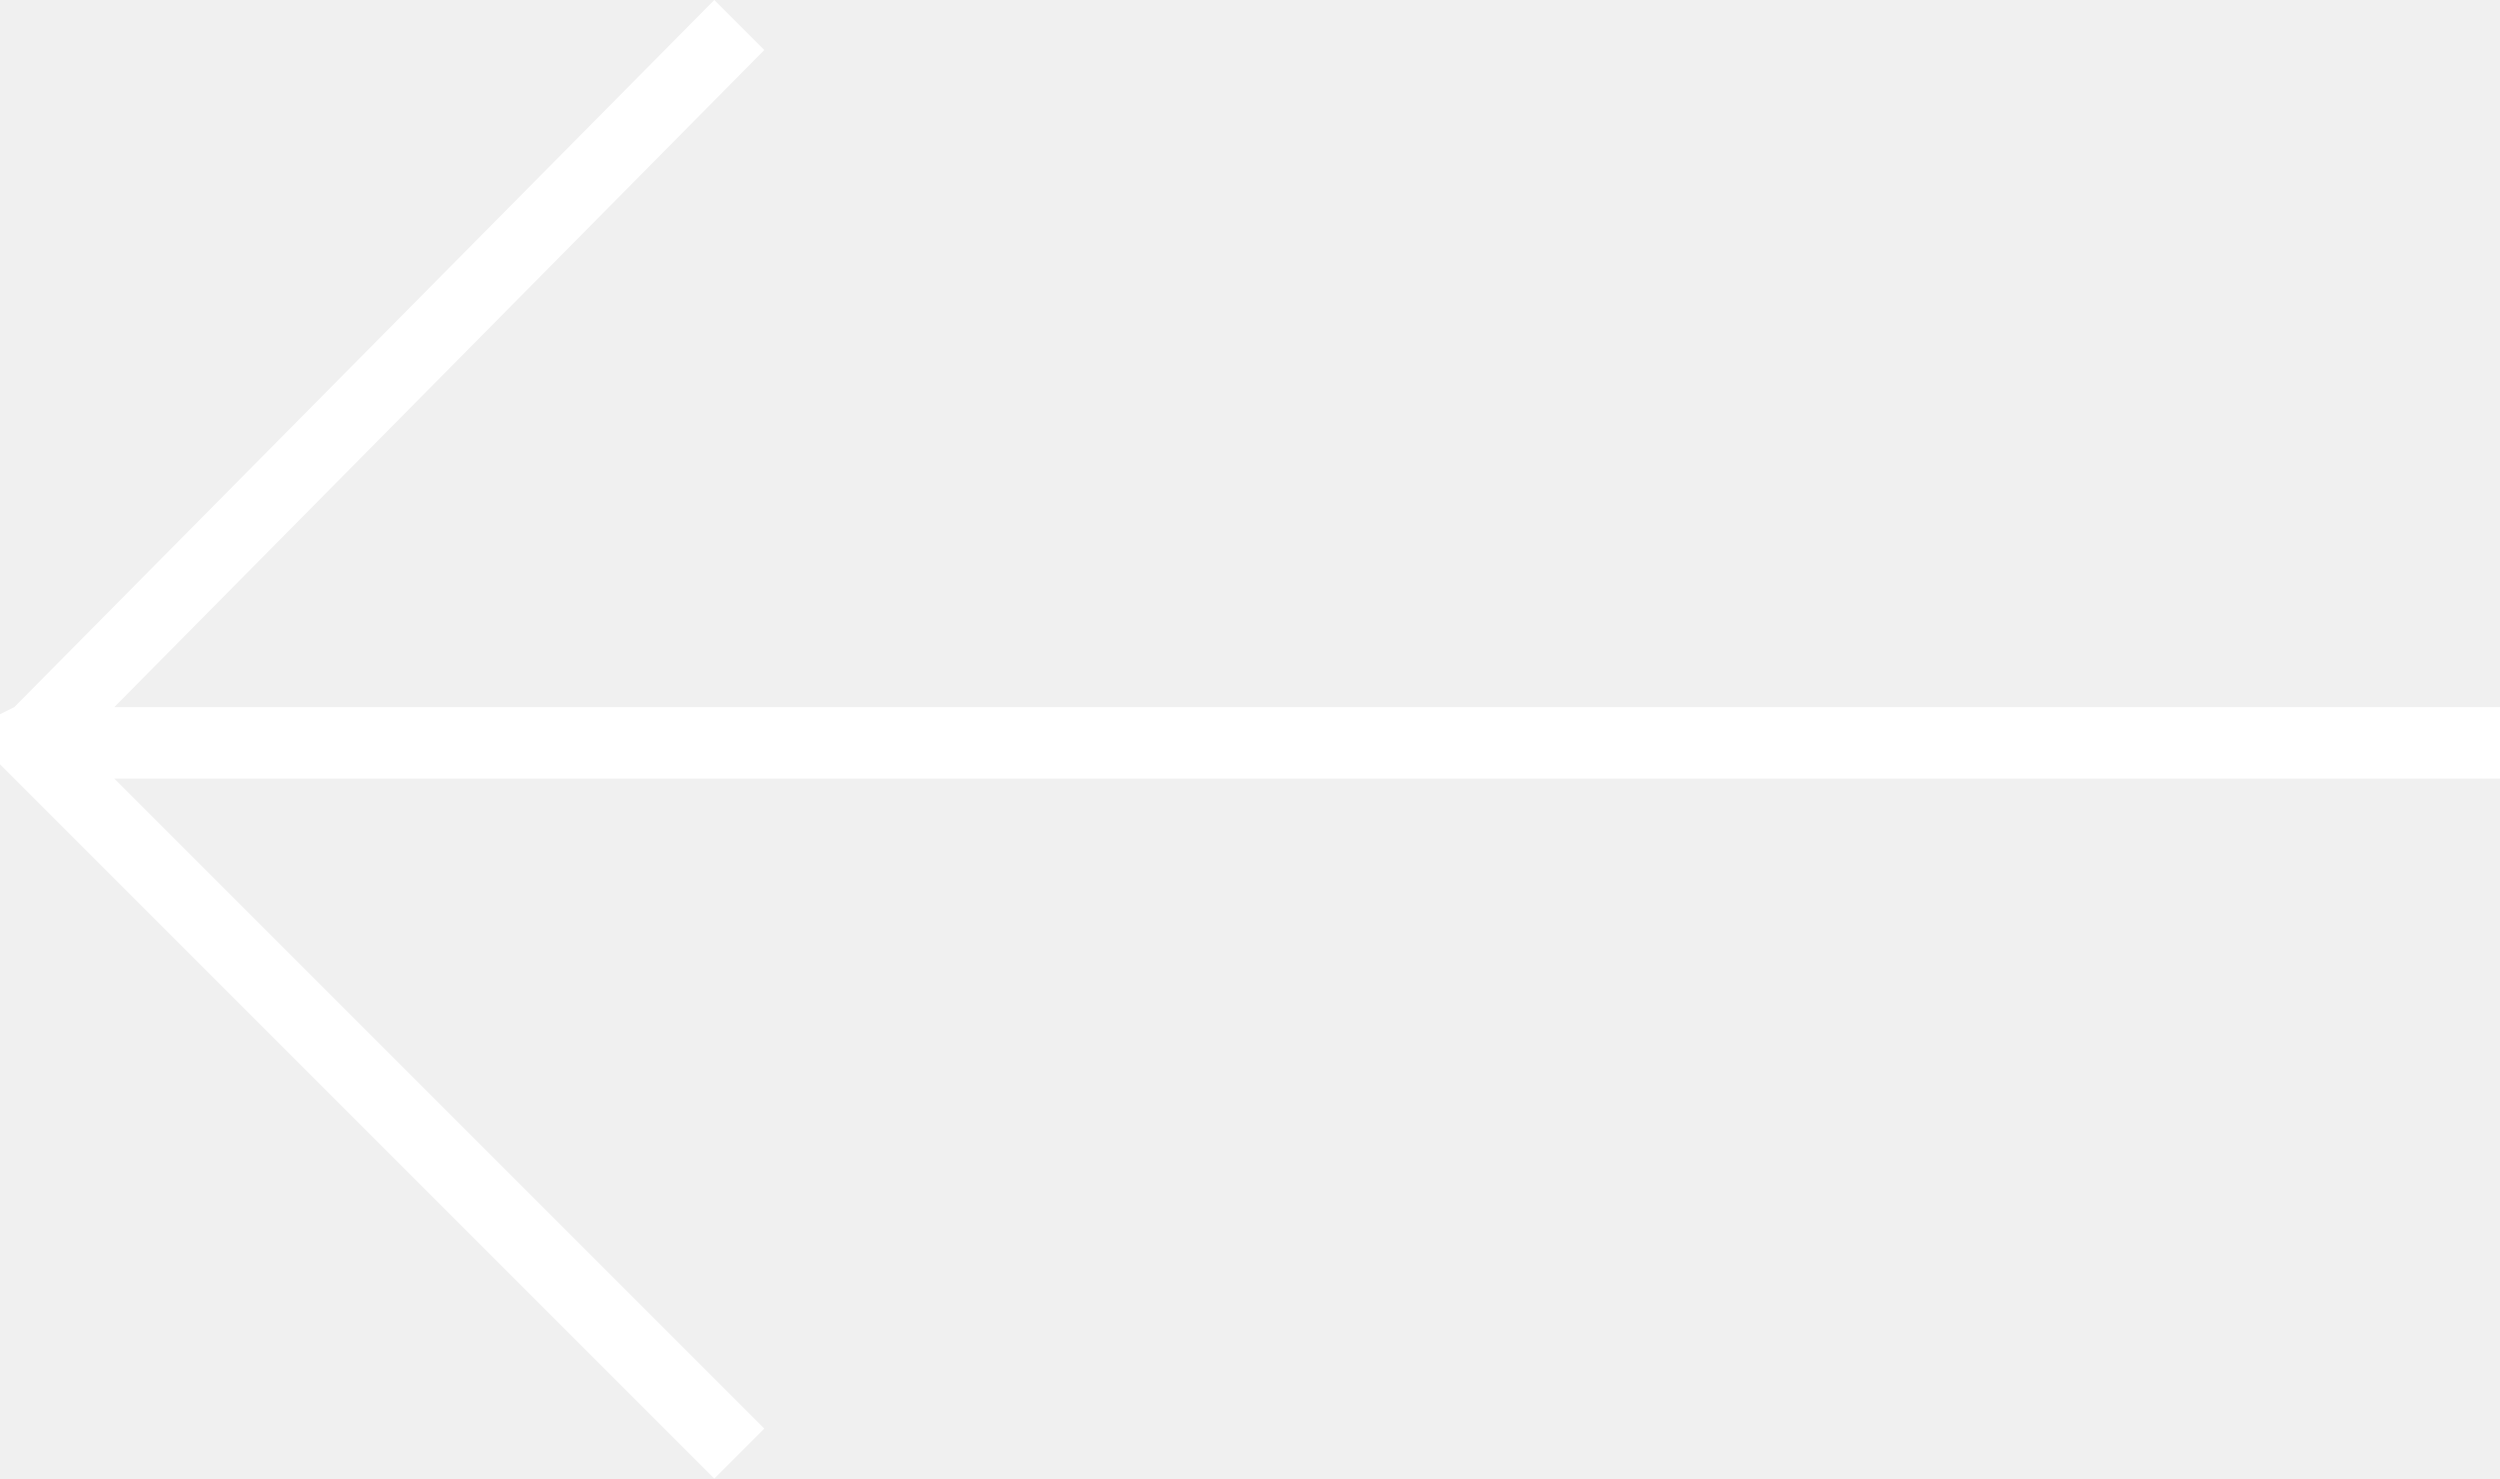
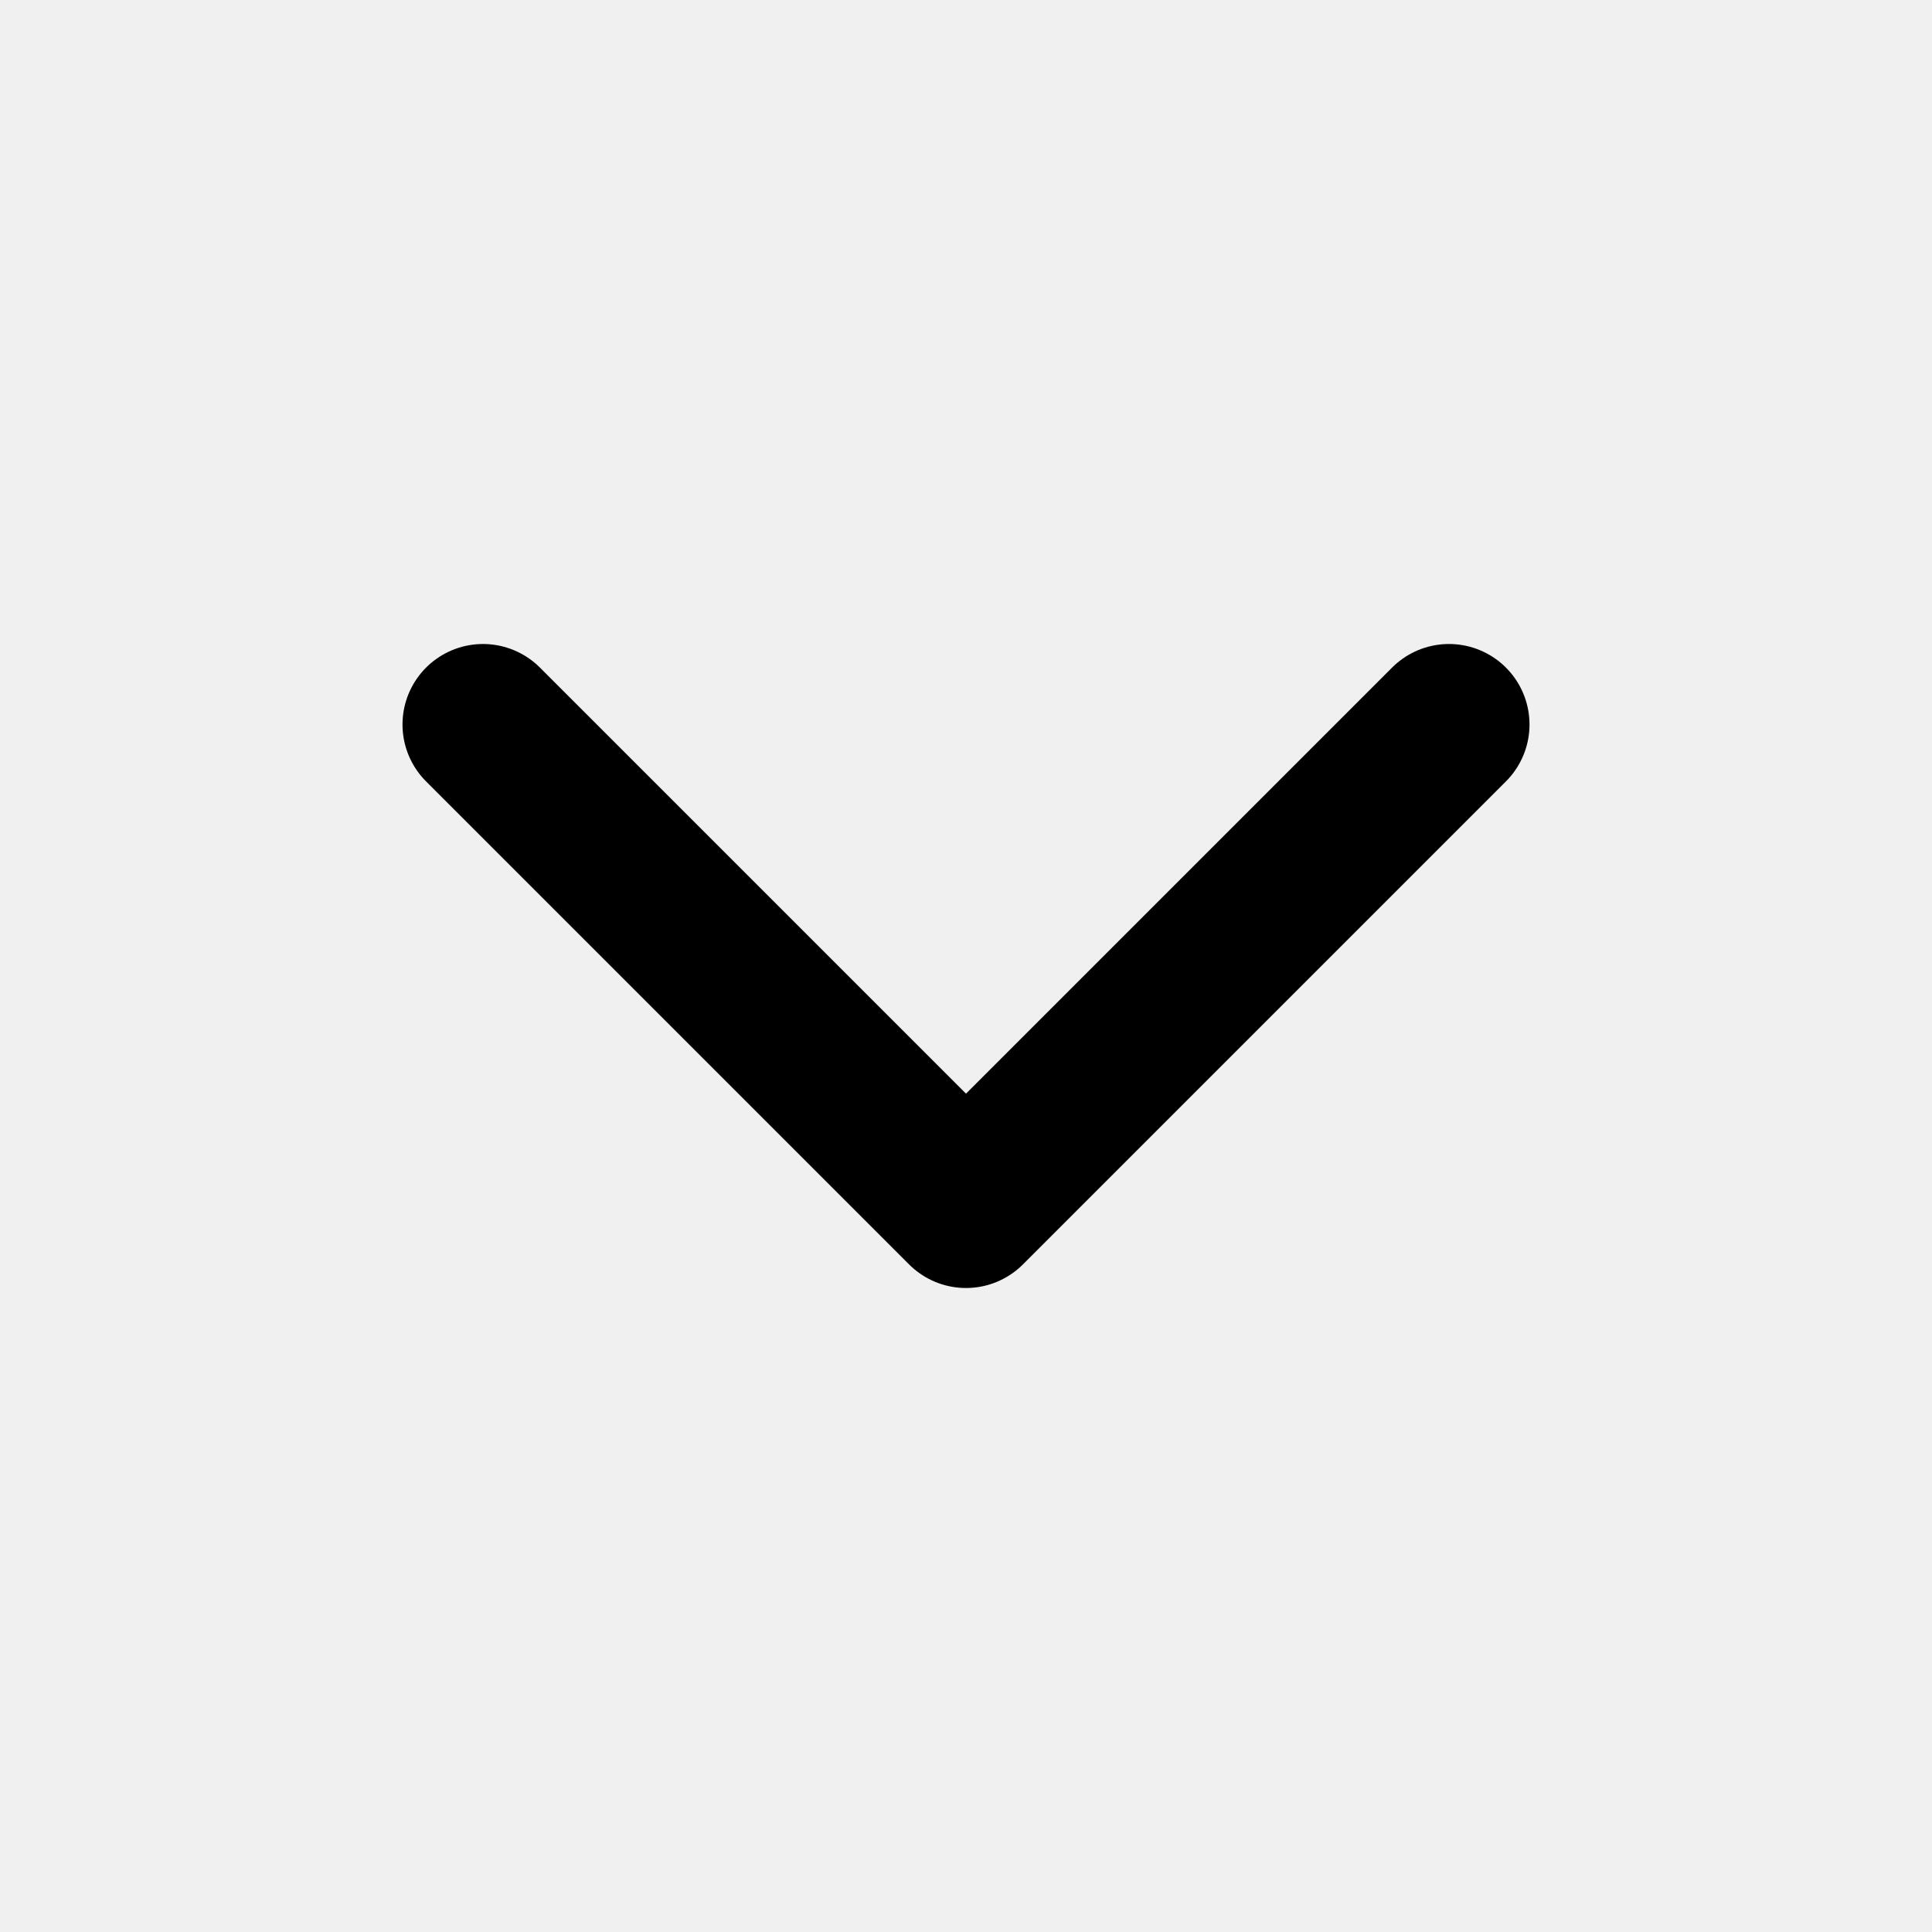
- <svg xmlns="http://www.w3.org/2000/svg" version="1.1" id="Layer_1" x="0px" y="0px" viewBox="0 0 35 20.7" style="enable-background:new 0 0 35 20.7;" xml:space="preserve">
-   <style type="text/css">
- 	.st0{fill:#FFFFFF;}
- </style>
-   <g id="Layer_2_1_">
-     <g id="Layer_1-2">
-       <polygon class="st0" points="35,9.9 1.6,9.9 10.7,0.7 10,0 0.2,9.9 0,10 0,10.4 0,10.7 0.2,10.9 0.2,10.9 10,20.7 10.7,20     1.6,10.9 35,10.9   " />
-     </g>
-   </g>
+ <svg xmlns="http://www.w3.org/2000/svg" width="24" height="24" viewBox="0 0 24 24" fill="none" stroke="#000" stroke-width="2" stroke-linecap="round" stroke-linejoin="round">
+   <polyline points="6 9 12 15 18 9" />
</svg>
